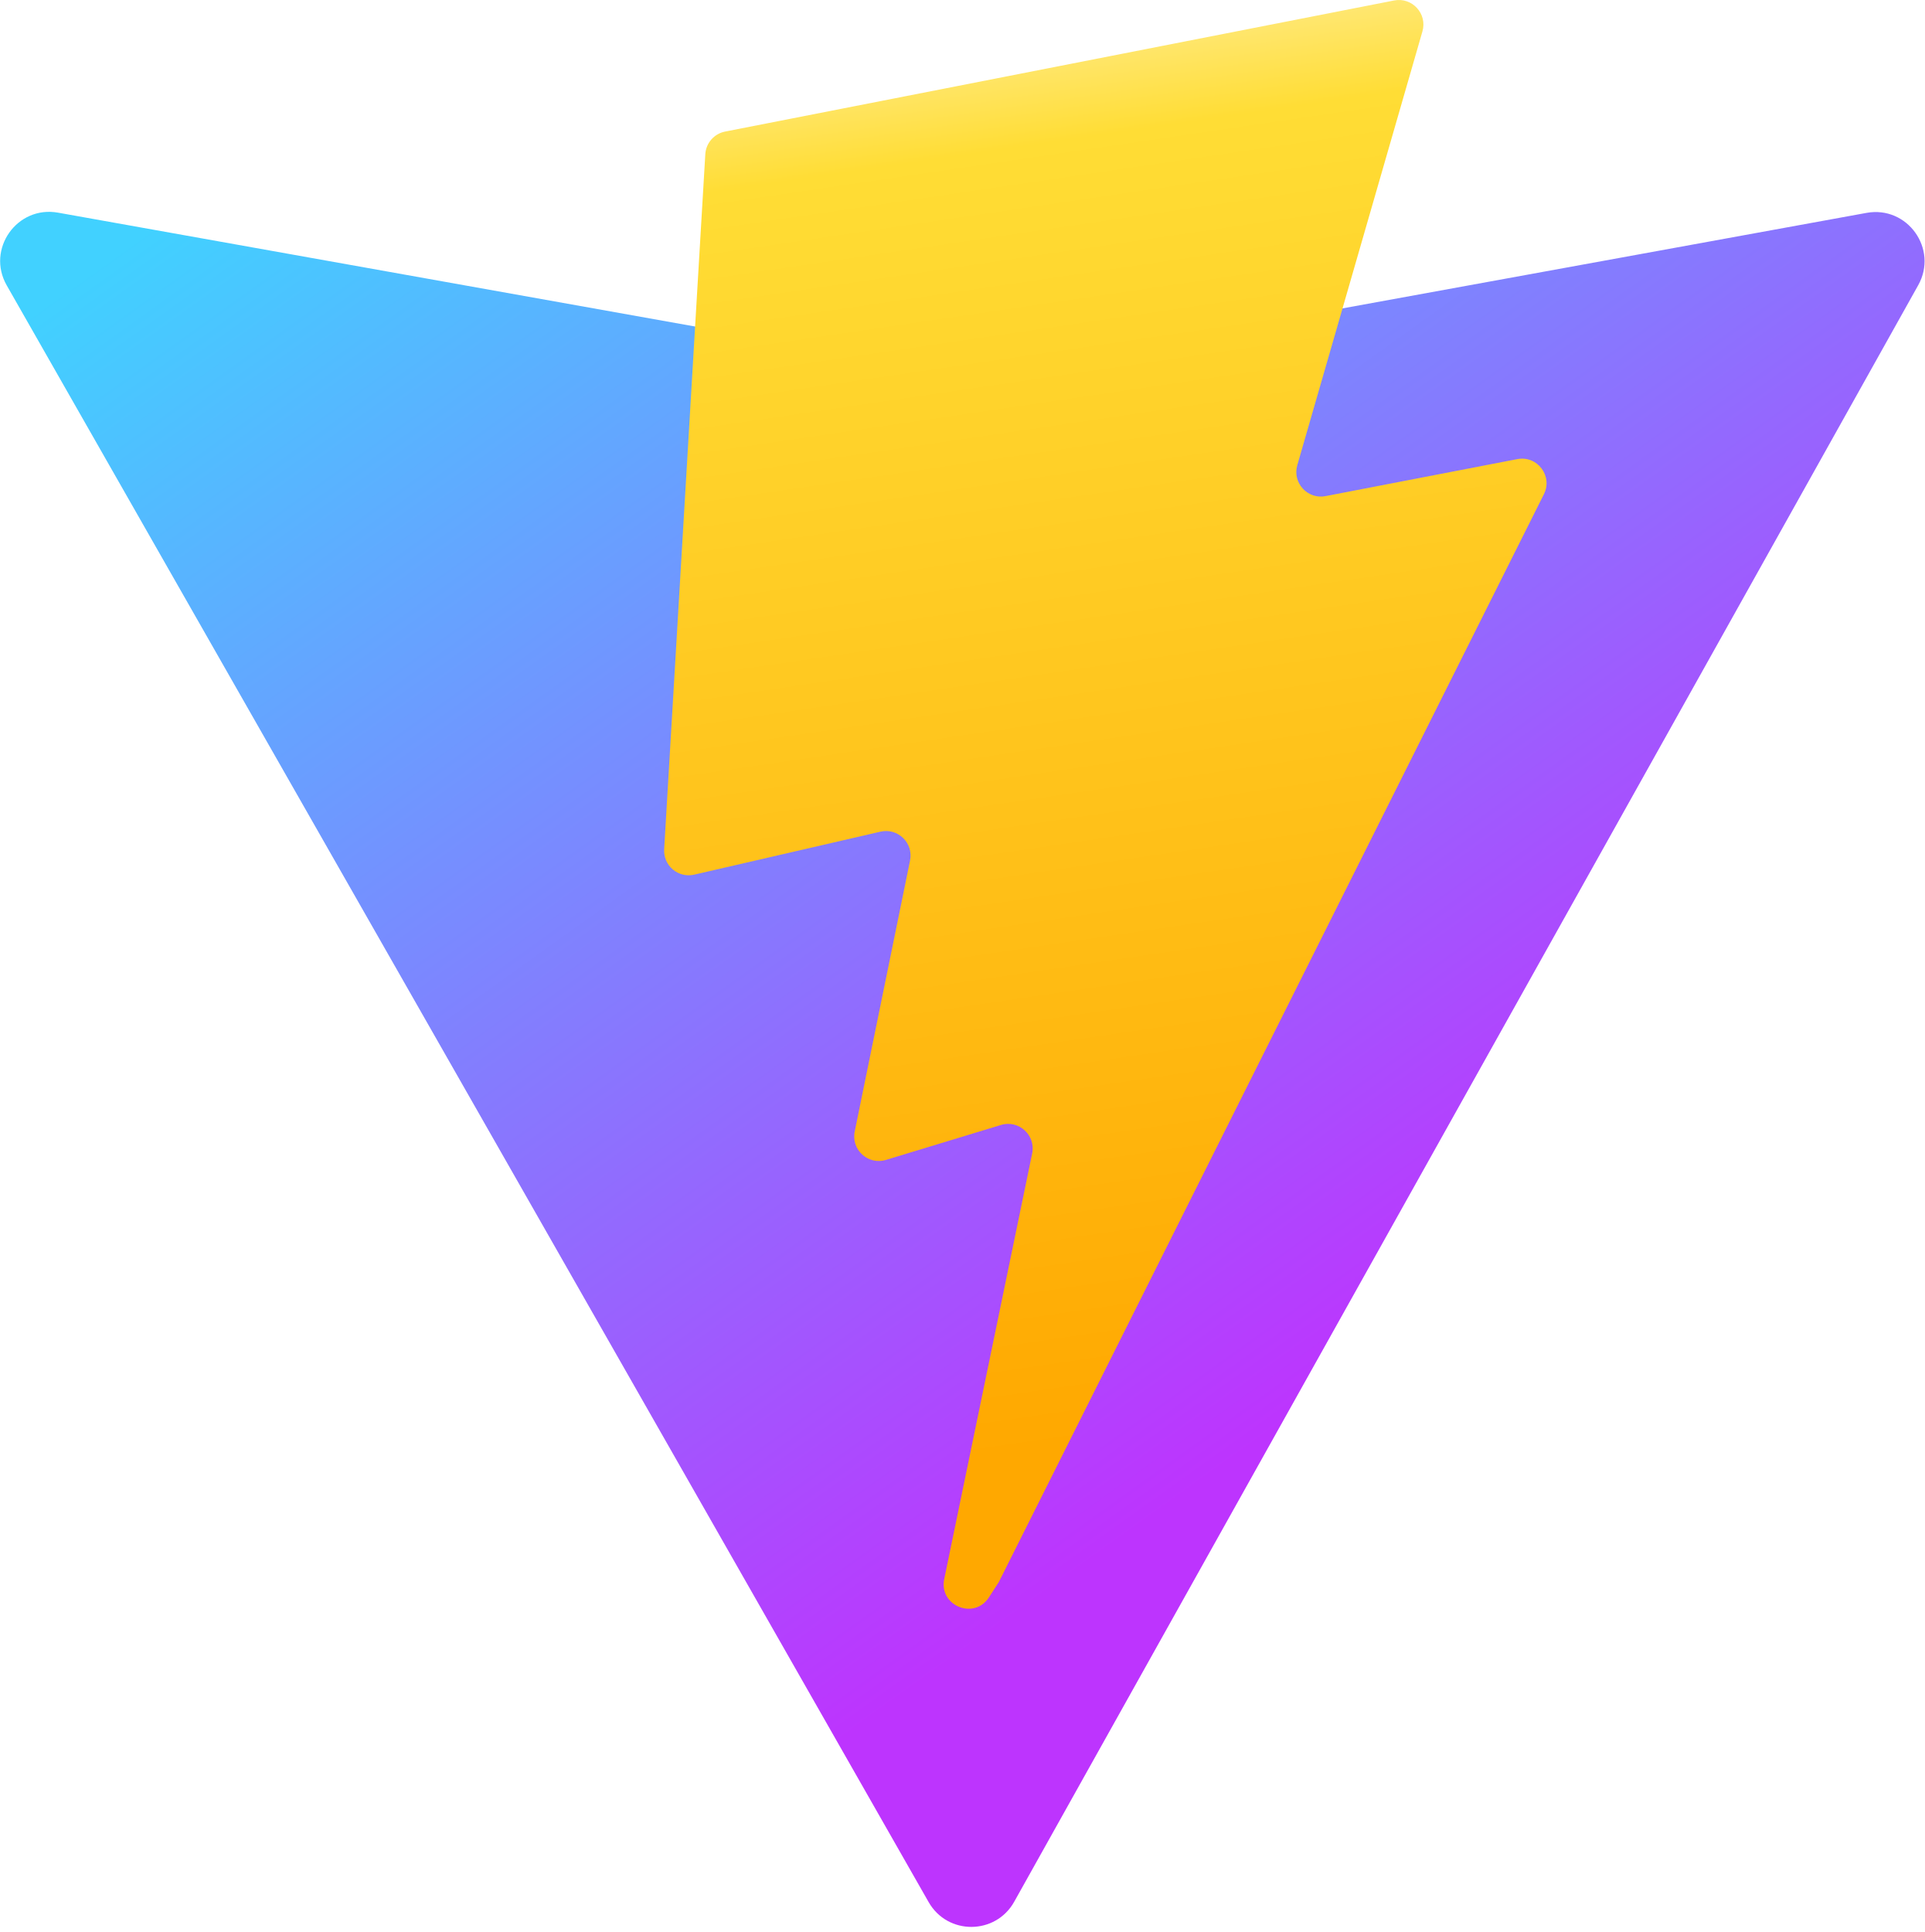
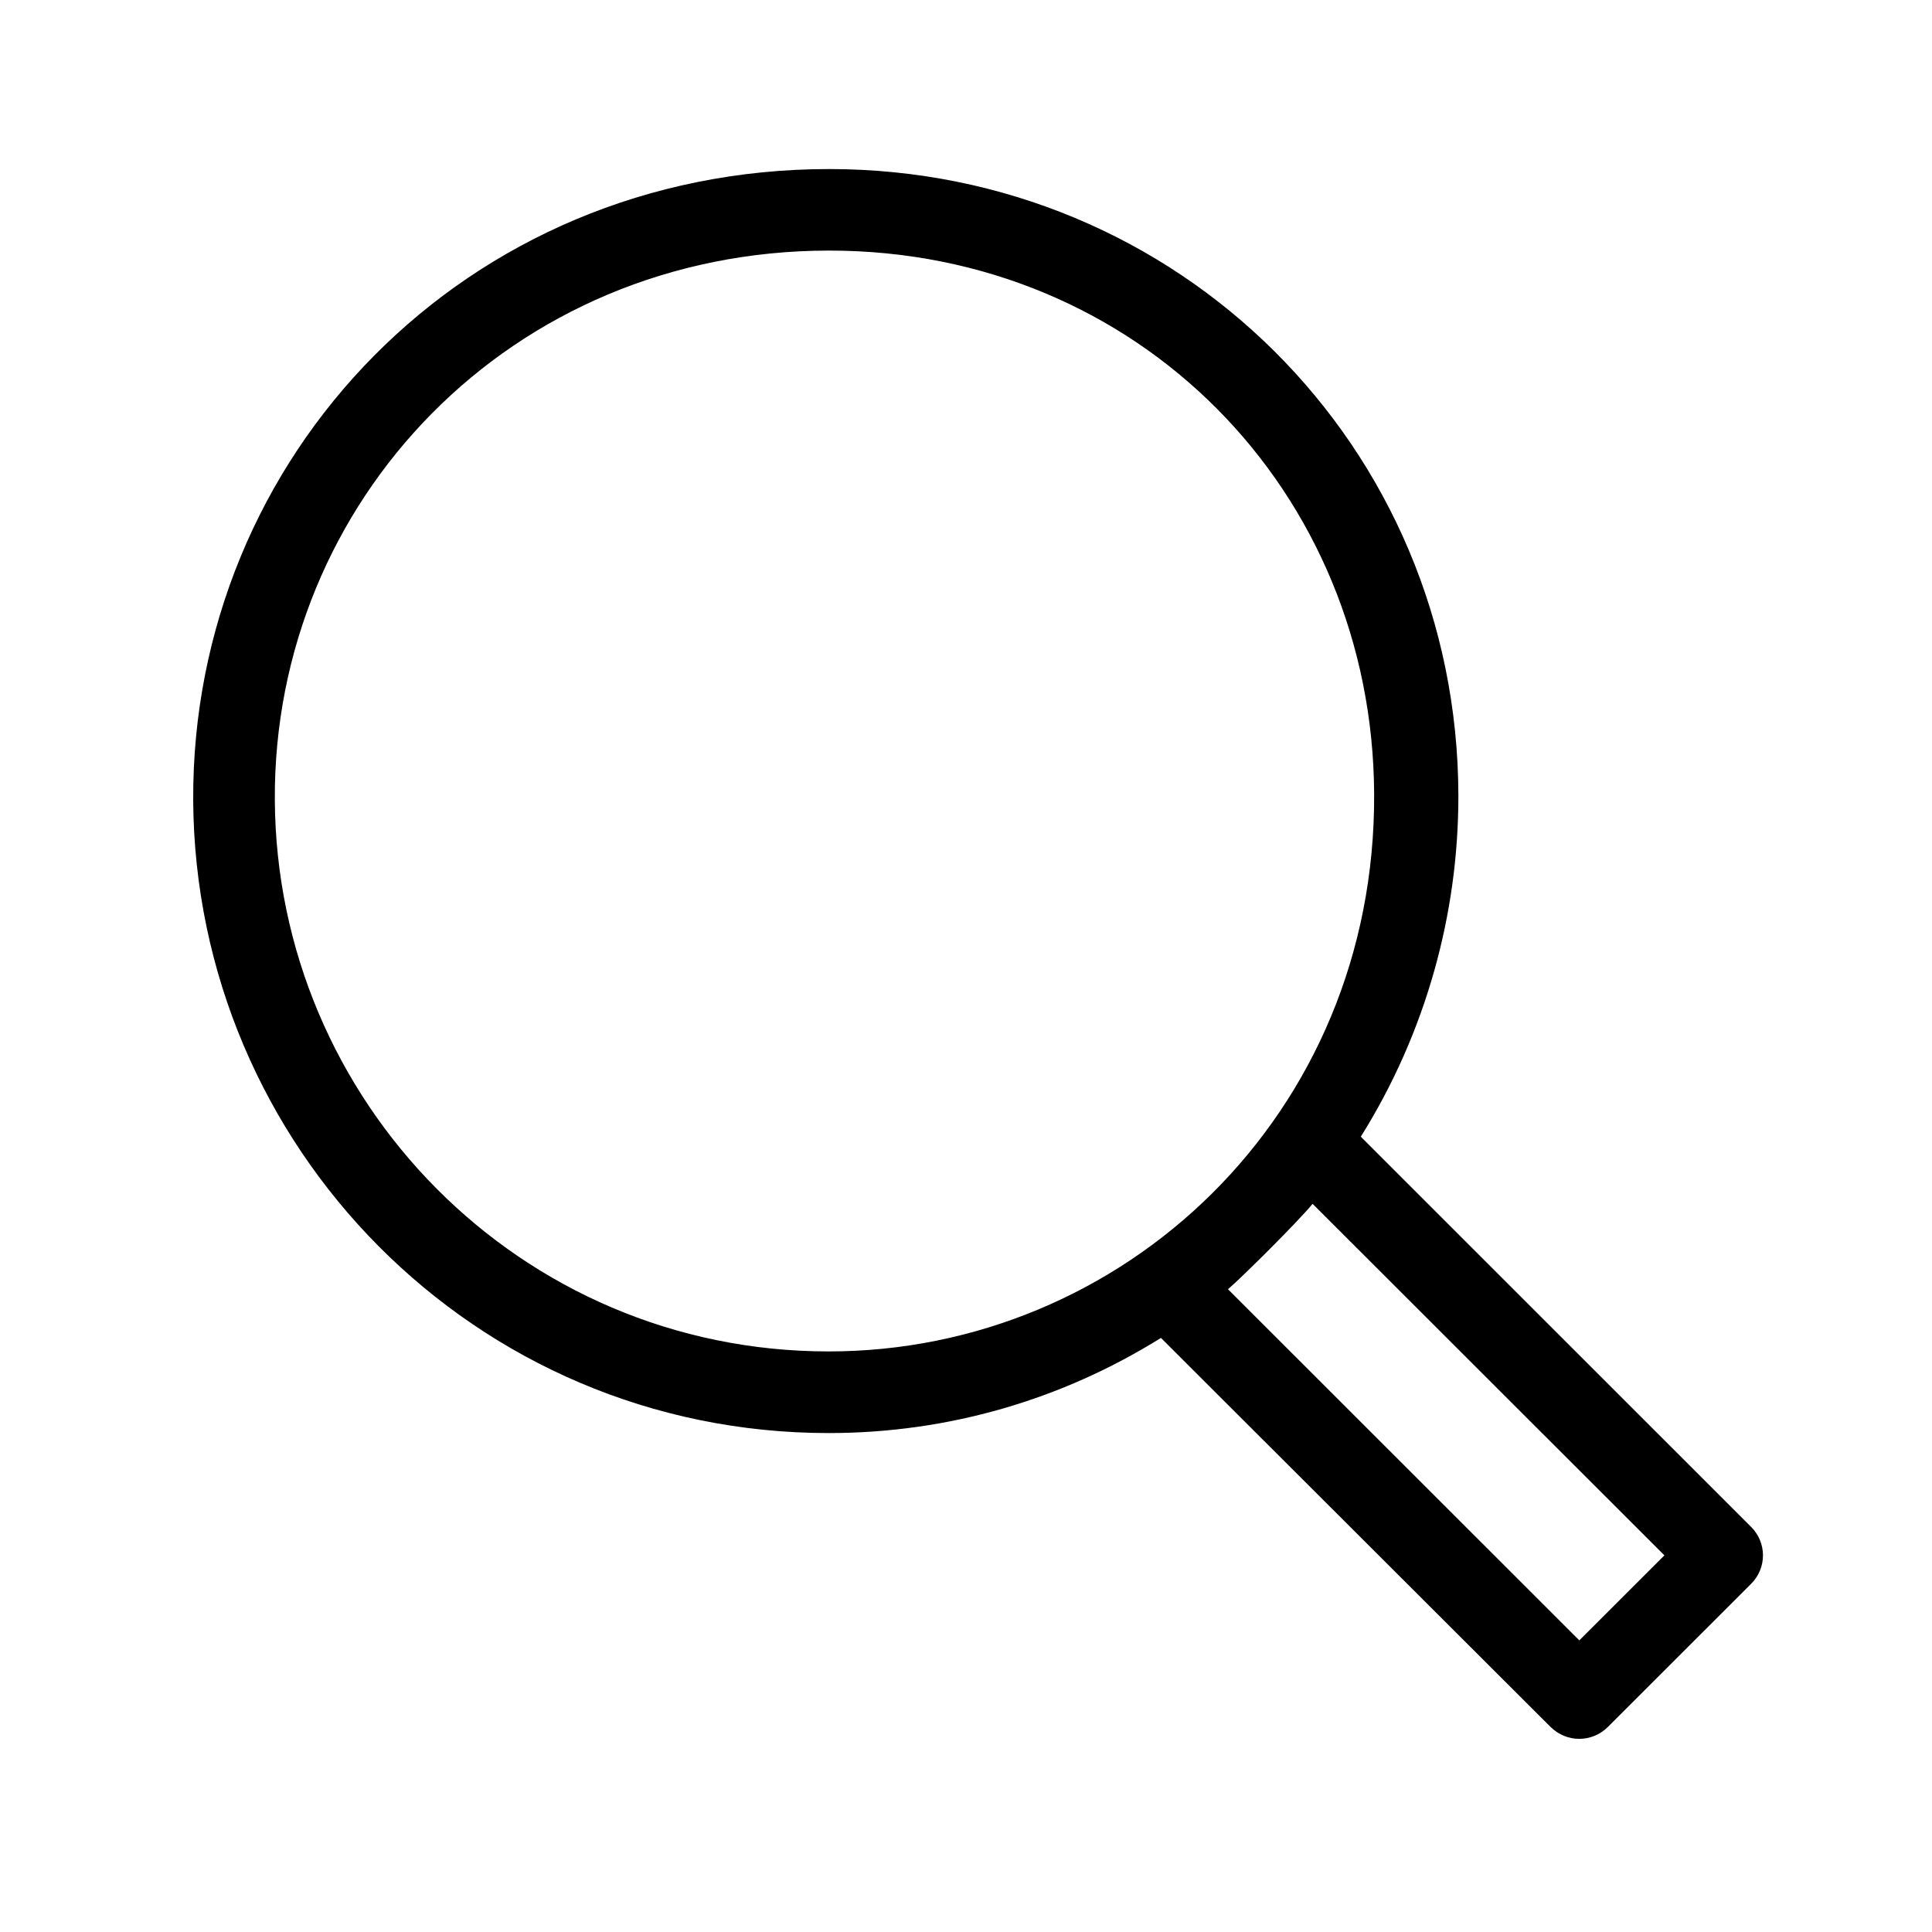
- <svg xmlns="http://www.w3.org/2000/svg" aria-hidden="true" role="img" class="iconify iconify--logos" width="31.88" height="32" preserveAspectRatio="xMidYMid meet" viewBox="0 0 256 257">
-   <defs>
-     <linearGradient id="IconifyId1813088fe1fbc01fb466" x1="-.828%" x2="57.636%" y1="7.652%" y2="78.411%">
-       <stop offset="0%" stop-color="#41D1FF" />
-       <stop offset="100%" stop-color="#BD34FE" />
-     </linearGradient>
-     <linearGradient id="IconifyId1813088fe1fbc01fb467" x1="43.376%" x2="50.316%" y1="2.242%" y2="89.03%">
-       <stop offset="0%" stop-color="#FFEA83" />
-       <stop offset="8.333%" stop-color="#FFDD35" />
-       <stop offset="100%" stop-color="#FFA800" />
-     </linearGradient>
-   </defs>
-   <path fill="url(#IconifyId1813088fe1fbc01fb466)" d="M255.153 37.938L134.897 252.976c-2.483 4.44-8.862 4.466-11.382.048L.875 37.958c-2.746-4.814 1.371-10.646 6.827-9.67l120.385 21.517a6.537 6.537 0 0 0 2.322-.004l117.867-21.483c5.438-.991 9.574 4.796 6.877 9.62Z" />
-   <path fill="url(#IconifyId1813088fe1fbc01fb467)" d="M185.432.063L96.44 17.501a3.268 3.268 0 0 0-2.634 3.014l-5.474 92.456a3.268 3.268 0 0 0 3.997 3.378l24.777-5.718c2.318-.535 4.413 1.507 3.936 3.838l-7.361 36.047c-.495 2.426 1.782 4.5 4.151 3.78l15.304-4.649c2.372-.72 4.652 1.36 4.15 3.788l-11.698 56.621c-.732 3.542 3.979 5.473 5.943 2.437l1.313-2.028l72.516-144.72c1.215-2.423-.88-5.186-3.54-4.672l-25.505 4.922c-2.396.462-4.435-1.77-3.759-4.114l16.646-57.705c.677-2.35-1.37-4.583-3.769-4.113Z" />
+ <svg class="svg-icon" viewBox="0 0 20 20">
+   <path d="M18.125,15.804l-4.038-4.037c0.675-1.079,1.012-2.308,1.01-3.534C15.089,4.62,12.199,1.75,8.584,1.75C4.815,1.75,1.982,4.726,2,8.286c0.021,3.577,2.908,6.549,6.578,6.549c1.241,0,2.417-0.347,3.44-0.985l4.032,4.026c0.167,0.166,0.43,0.166,0.596,0l1.479-1.478C18.292,16.234,18.292,15.968,18.125,15.804 M8.578,13.99c-3.198,0-5.716-2.593-5.733-5.71c-0.017-3.084,2.438-5.686,5.74-5.686c3.197,0,5.625,2.493,5.64,5.624C14.242,11.548,11.621,13.99,8.578,13.99 M16.349,16.981l-3.637-3.635c0.131-0.11,0.721-0.695,0.876-0.884l3.642,3.639L16.349,16.981z" />
</svg>
